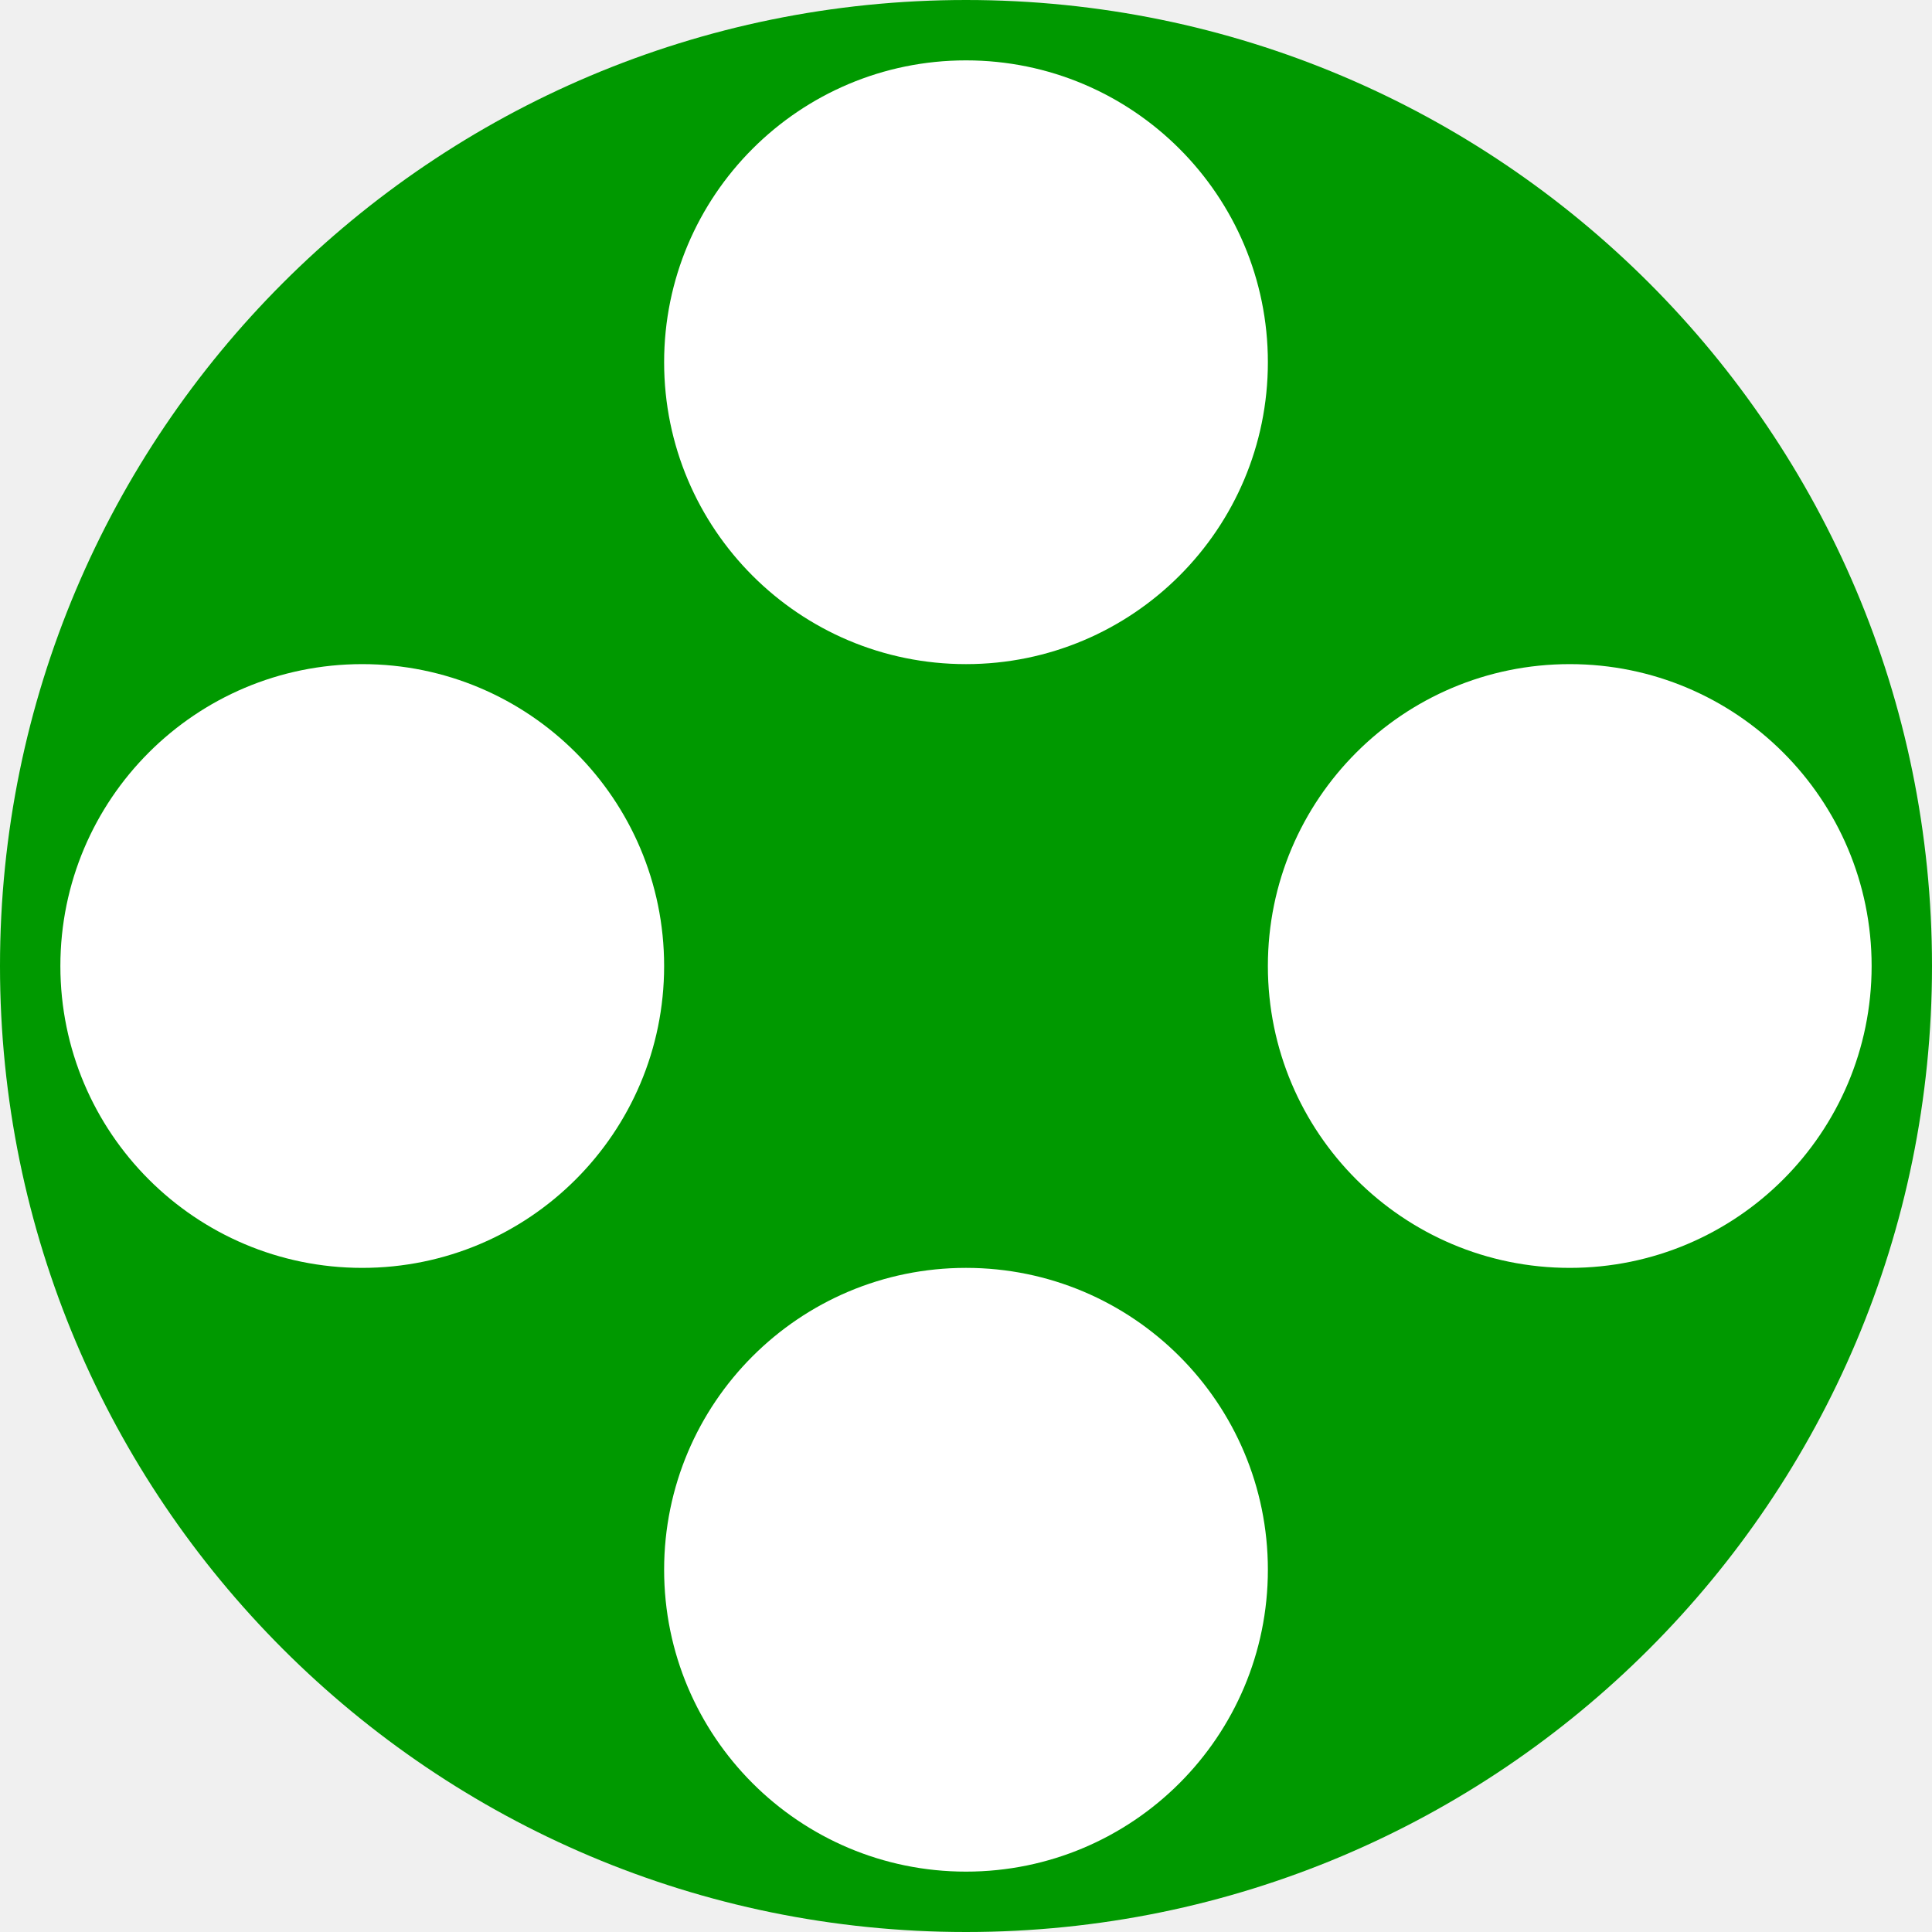
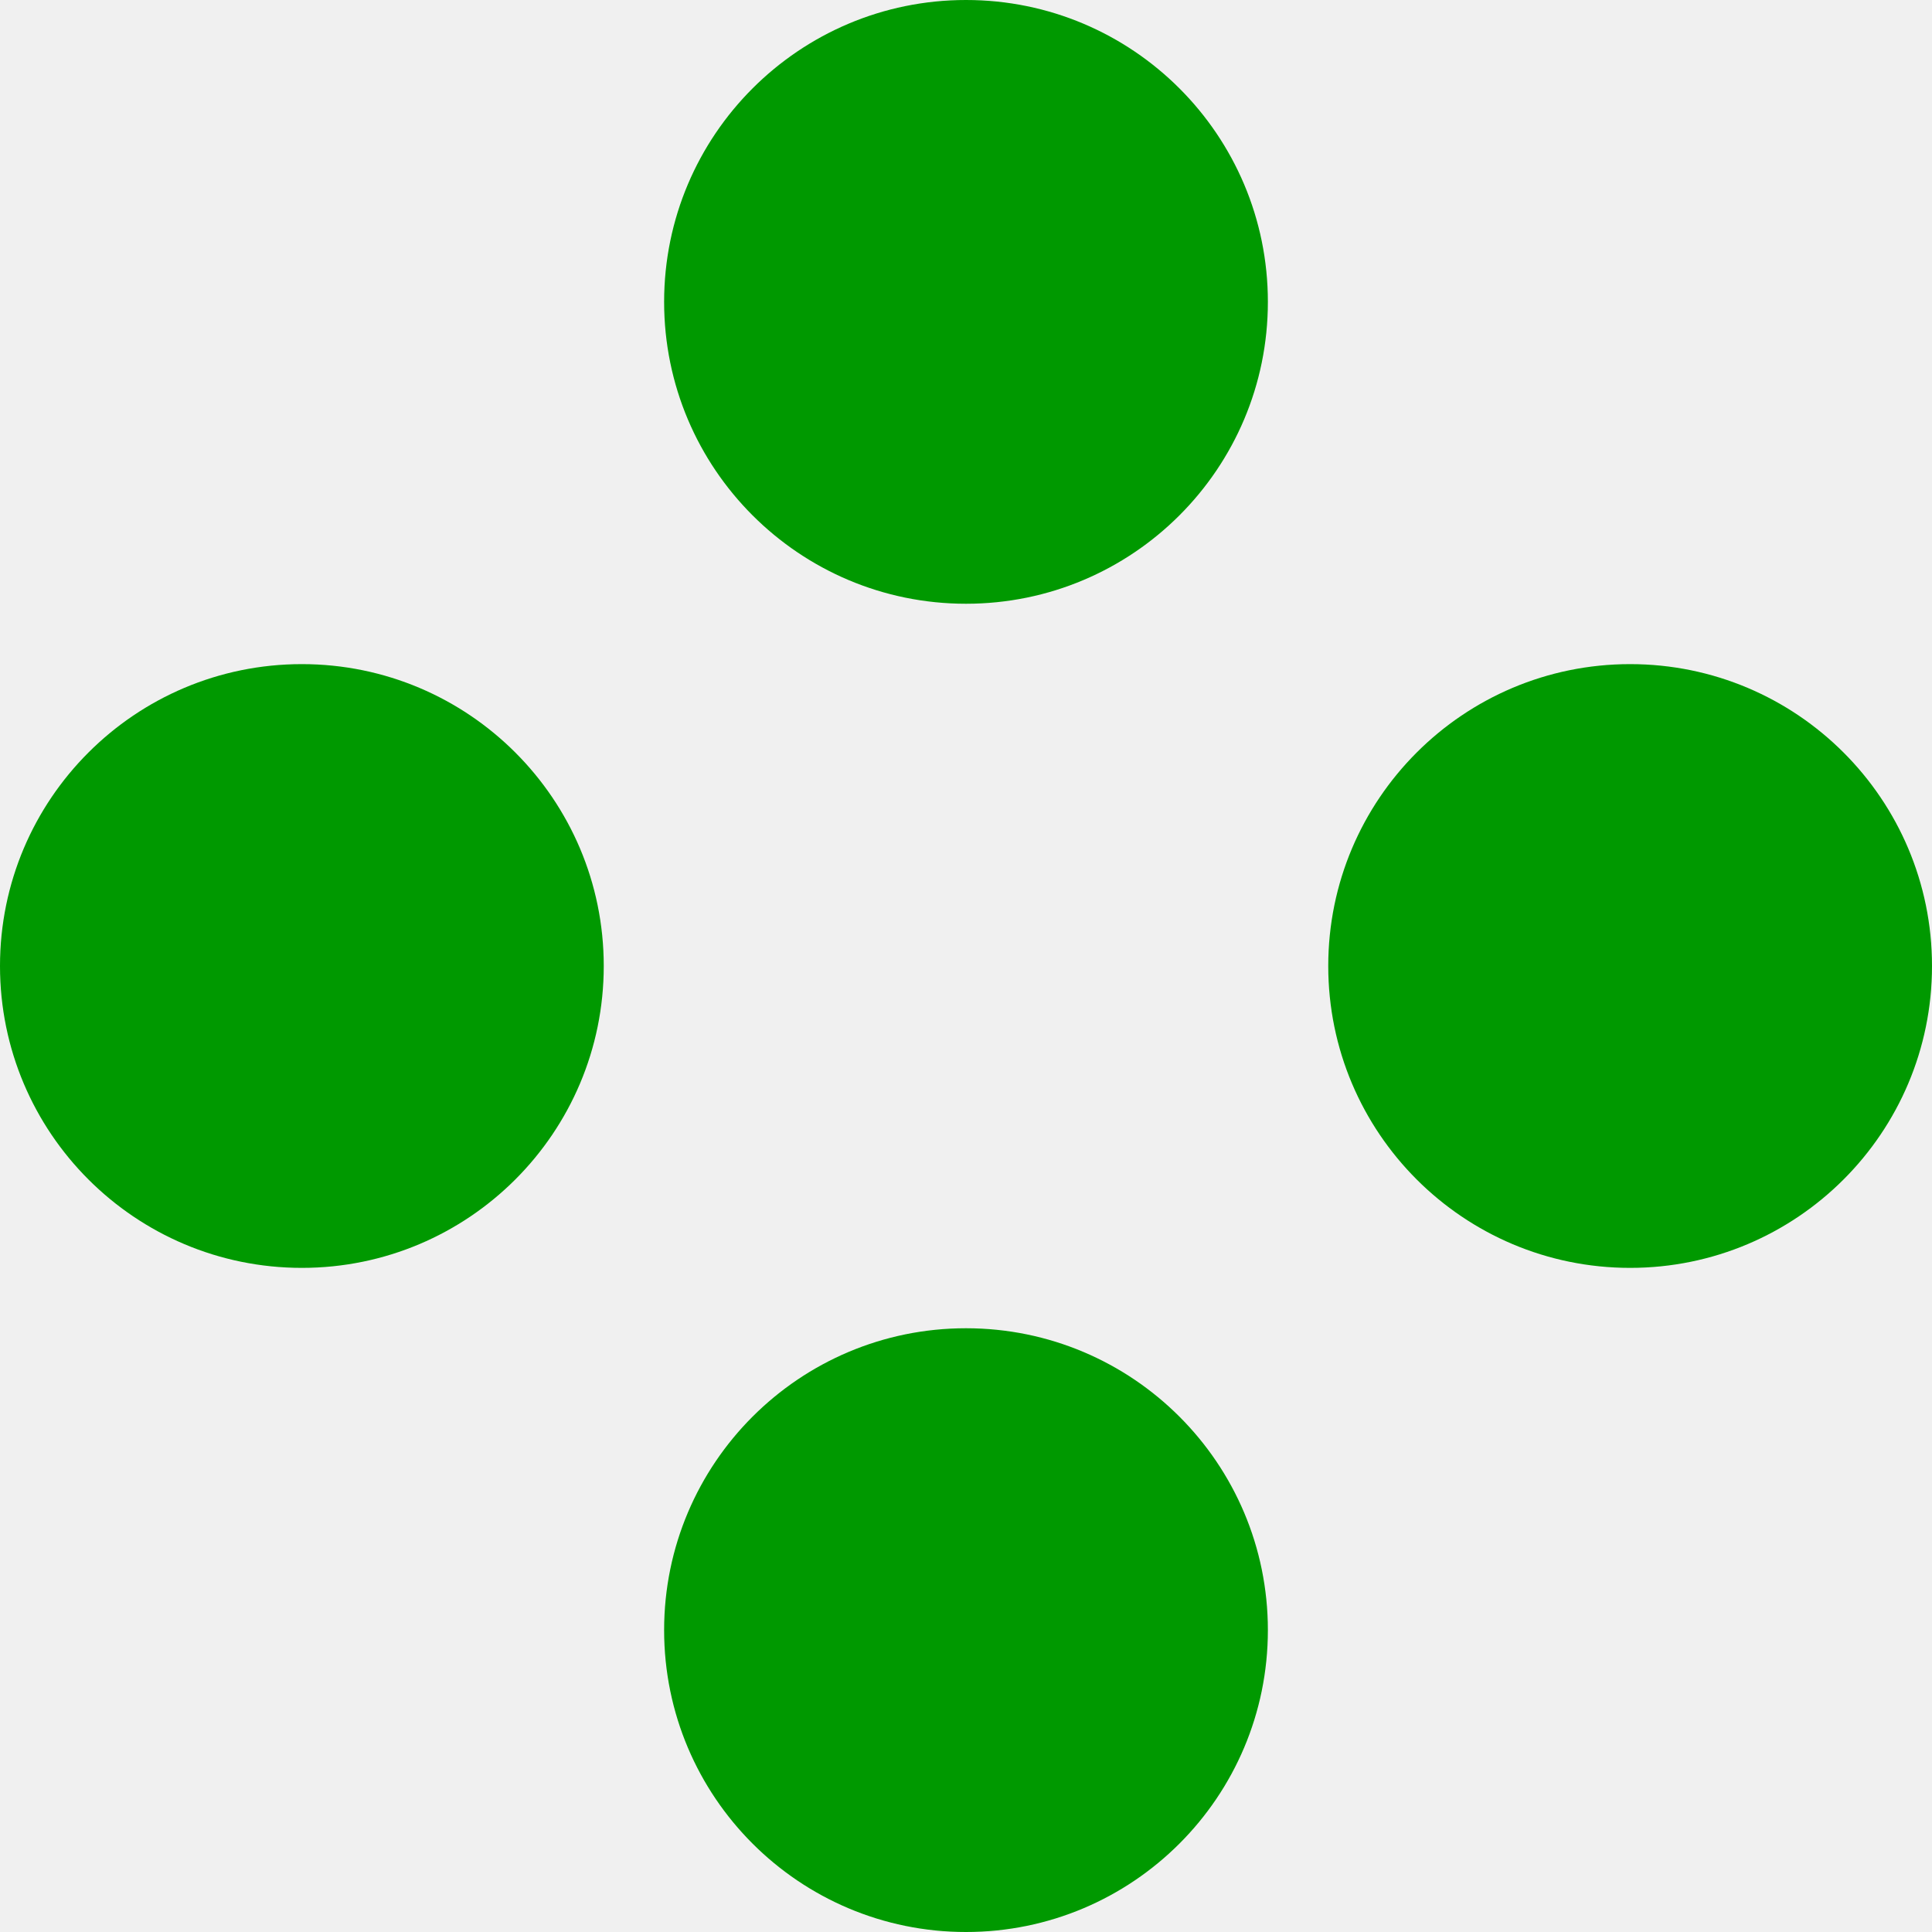
<svg xmlns="http://www.w3.org/2000/svg" viewBox="0 0 32 32">
-   <circle cx="16" cy="16" r="16" fill="#009900" />
-   <circle cx="16" cy="6" r="5" fill="#fff" />
-   <circle cx="6" cy="16" r="5" fill="#fff" />
-   <circle cx="26" cy="16" r="5" fill="#fff" />
-   <circle cx="16" cy="26" r="5" fill="#fff" />
+   <g fill="#009900">
+     <circle cx="16" cy="5" r="5" />
+     <circle cx="5" cy="16" r="5" />
+     <circle cx="27" cy="16" r="5" />
+     <circle cx="16" cy="27" r="5" />
+   </g>
</svg>
